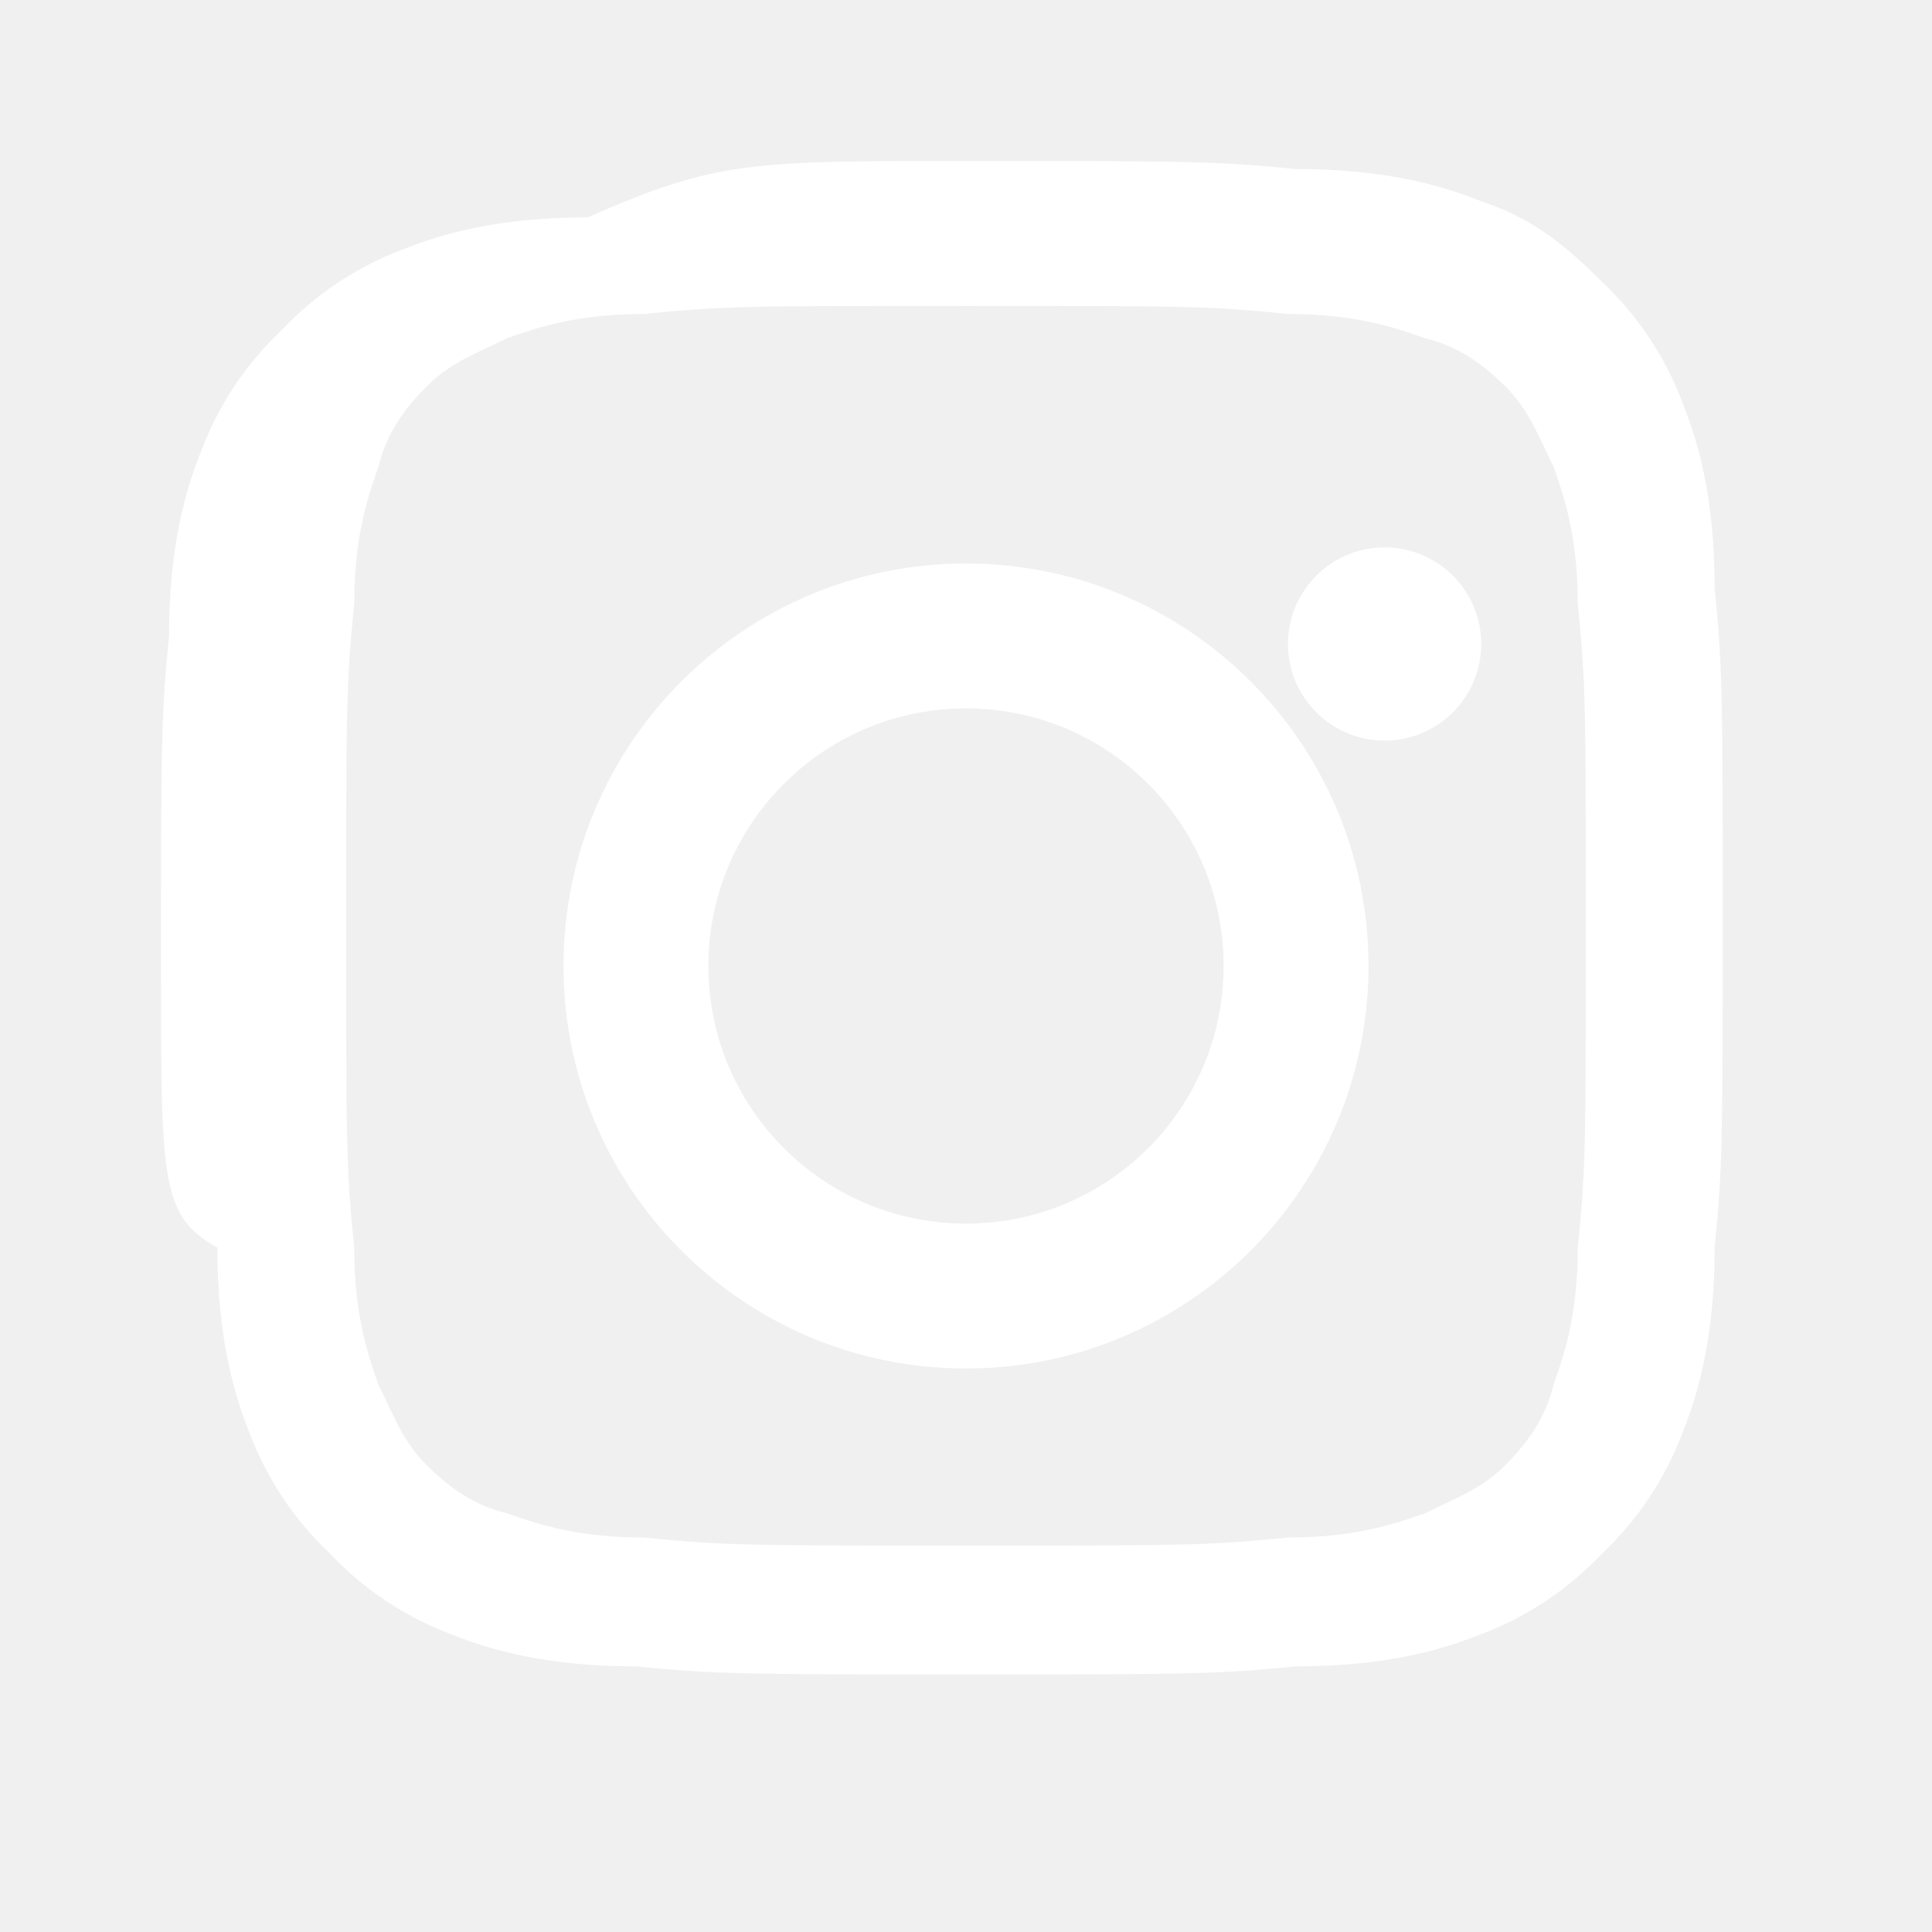
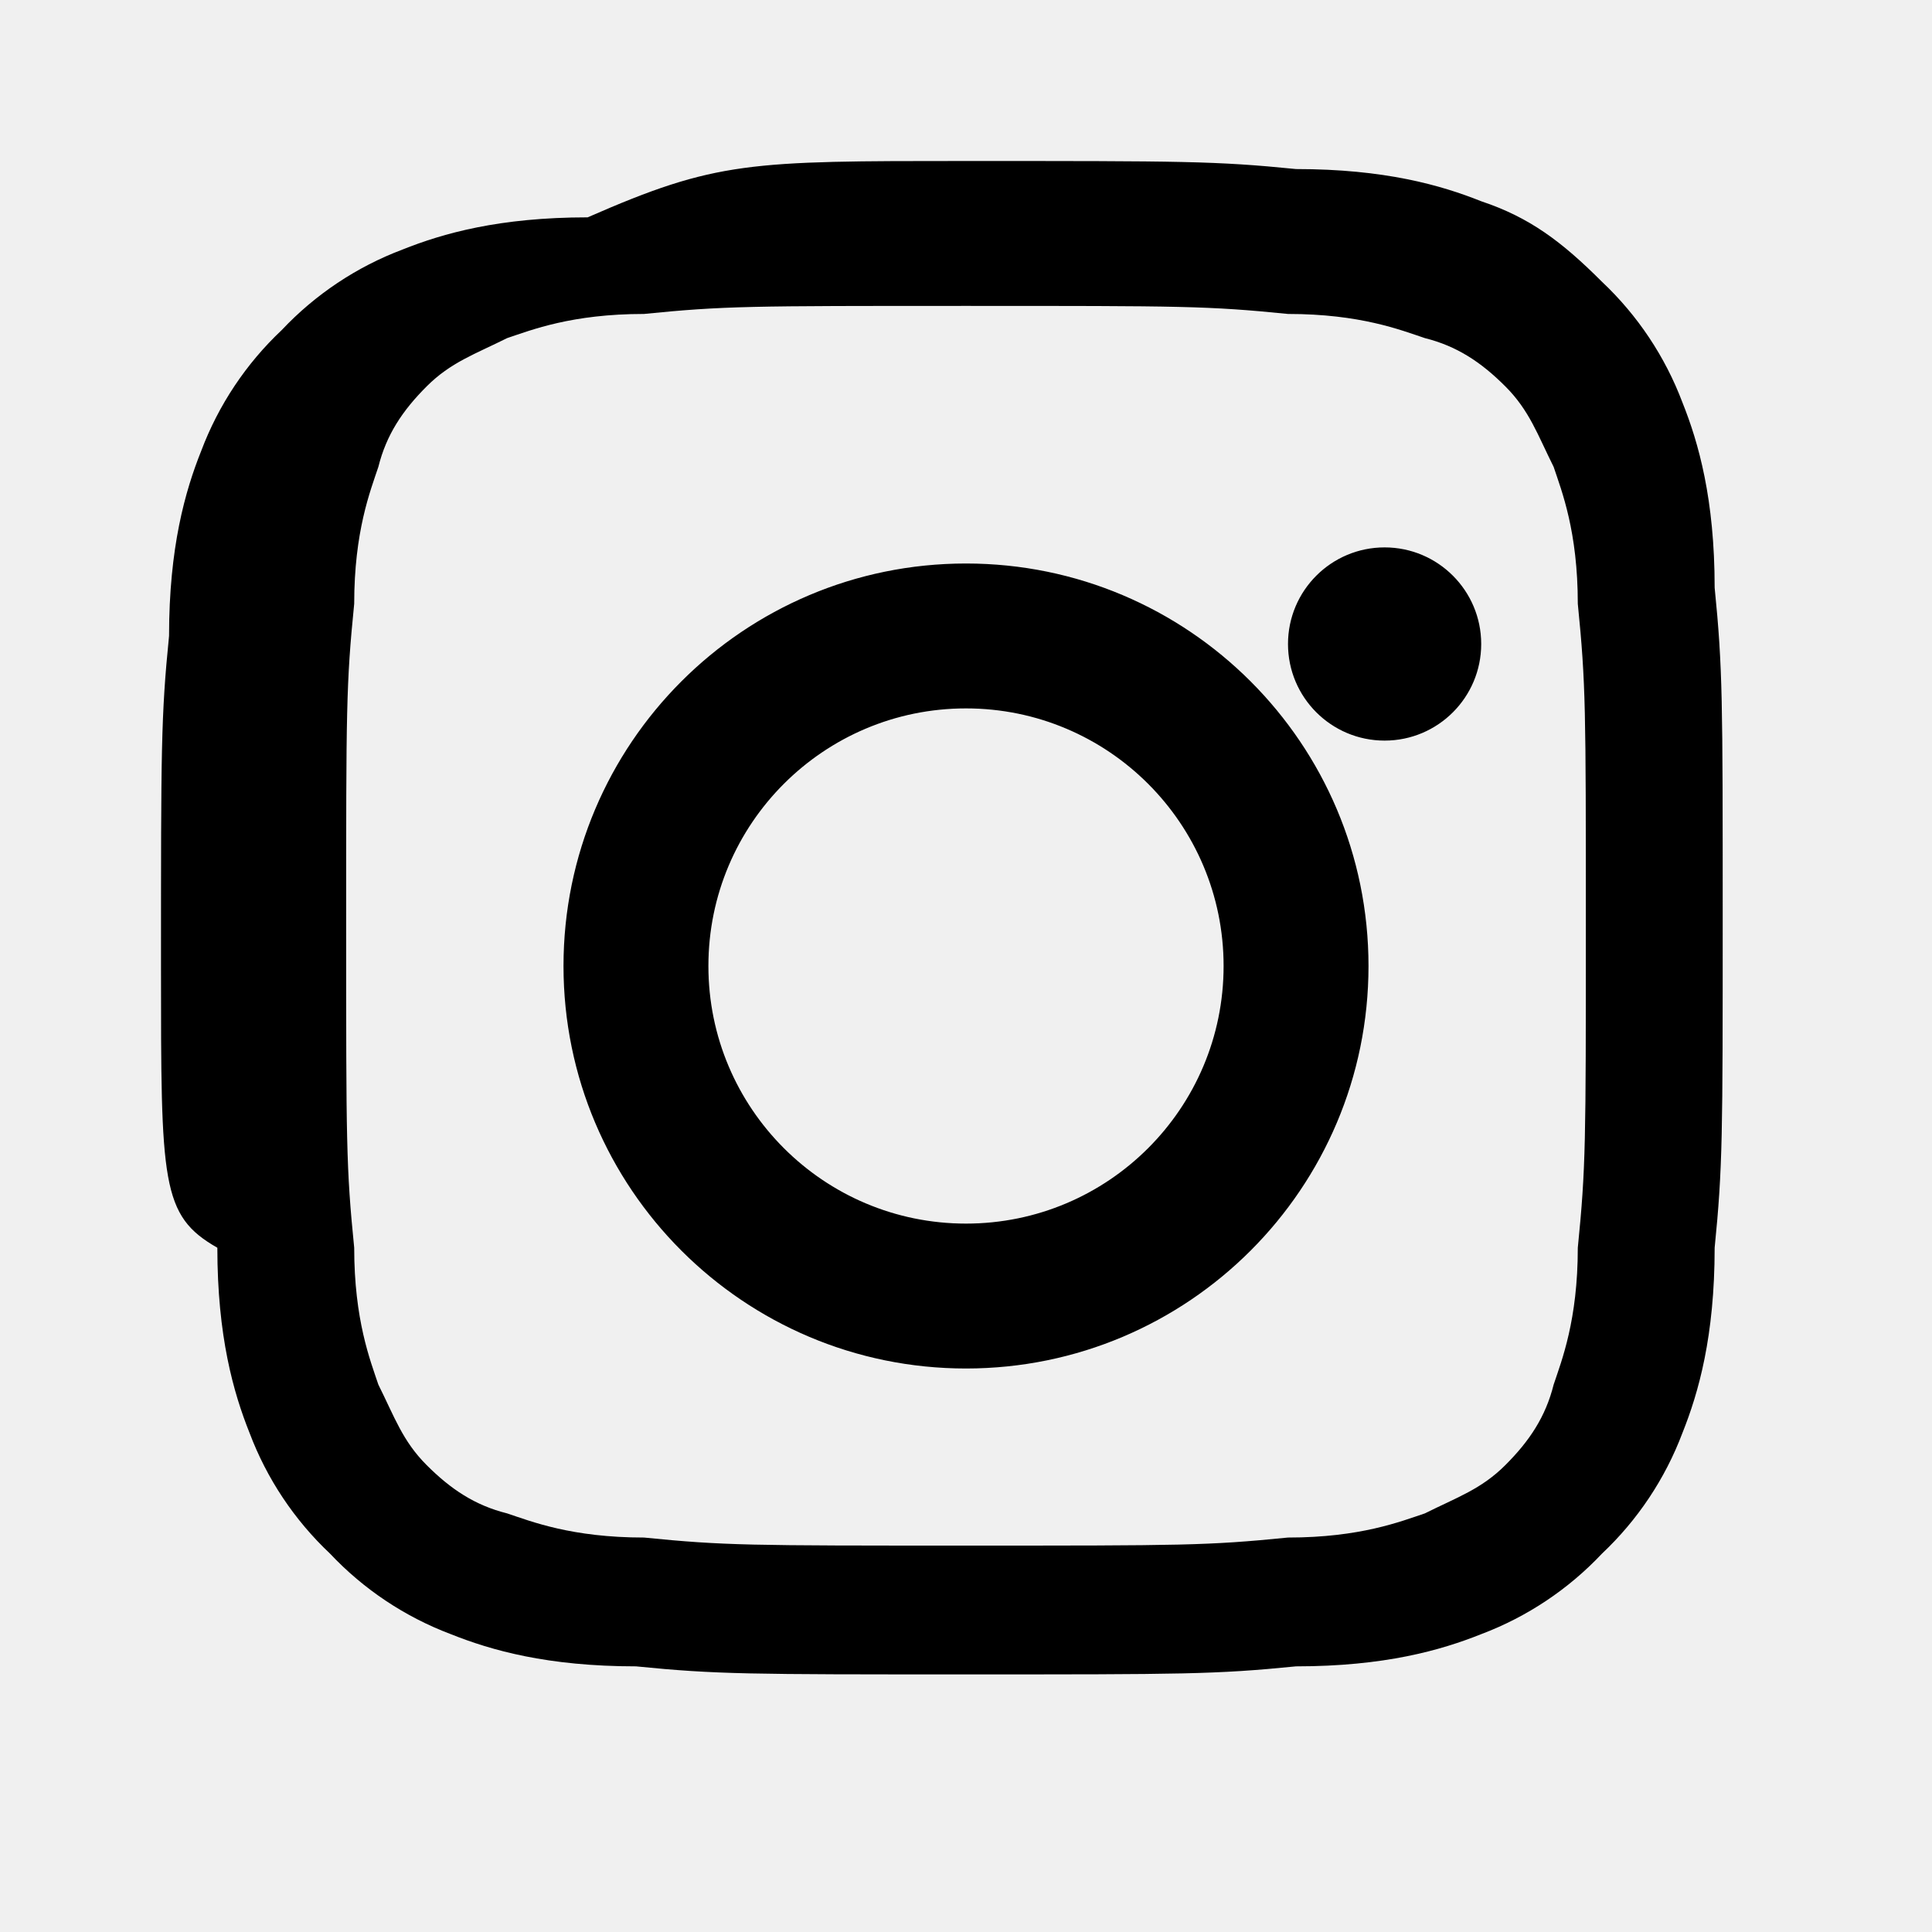
- <svg xmlns="http://www.w3.org/2000/svg" viewBox="0 0 24 24" fill="white">
+ <svg xmlns="http://www.w3.org/2000/svg" viewBox="0 0 24 24" width="30px" height="30px" fill="black">
  <path d="M12 2c2.7 0 3.1 0 4.1.1 1.1 0 1.8.2 2.3.4.6.2 1 .5 1.5 1a4 4 0 0 1 1 1.5c.2.5.4 1.2.4 2.3.1 1 .1 1.4.1 4.1s0 3.1-.1 4.1c0 1.1-.2 1.8-.4 2.3a4 4 0 0 1-1 1.5 4 4 0 0 1-1.5 1c-.5.2-1.2.4-2.3.4-1 .1-1.4.1-4.1.1s-3.1 0-4.1-.1c-1.1 0-1.8-.2-2.3-.4a4 4 0 0 1-1.5-1 4 4 0 0 1-1-1.5c-.2-.5-.4-1.2-.4-2.3C2 15.1 2 14.7 2 12s0-3.1.1-4.1c0-1.1.2-1.8.4-2.3a4 4 0 0 1 1-1.5 4 4 0 0 1 1.5-1c.5-.2 1.2-.4 2.3-.4C8.9 2 9.3 2 12 2m0 1.8c-2.7 0-3 0-4 .1-.9 0-1.4.2-1.7.3-.4.2-.7.3-1 .6-.3.3-.5.6-.6 1-.1.3-.3.8-.3 1.7-.1 1-.1 1.3-.1 4s0 3 .1 4c0 .9.2 1.4.3 1.7.2.4.3.7.6 1 .3.3.6.5 1 .6.3.1.8.3 1.7.3 1 .1 1.3.1 4 .1s3 0 4-.1c.9 0 1.4-.2 1.7-.3.4-.2.7-.3 1-.6.3-.3.5-.6.6-1 .1-.3.3-.8.3-1.7.1-1 .1-1.3.1-4s0-3-.1-4c0-.9-.2-1.4-.3-1.7-.2-.4-.3-.7-.6-1-.3-.3-.6-.5-1-.6-.3-.1-.8-.3-1.7-.3-1-.1-1.3-.1-4-.1M12 7a5 5 0 1 1 0 10 5 5 0 0 1 0-10m0 1.8a3.2 3.2 0 1 0 0 6.4 3.2 3.2 0 0 0 0-6.4m5.2-2a1.2 1.2 0 1 1 0 2.4 1.2 1.2 0 0 1 0-2.4" />
</svg>
